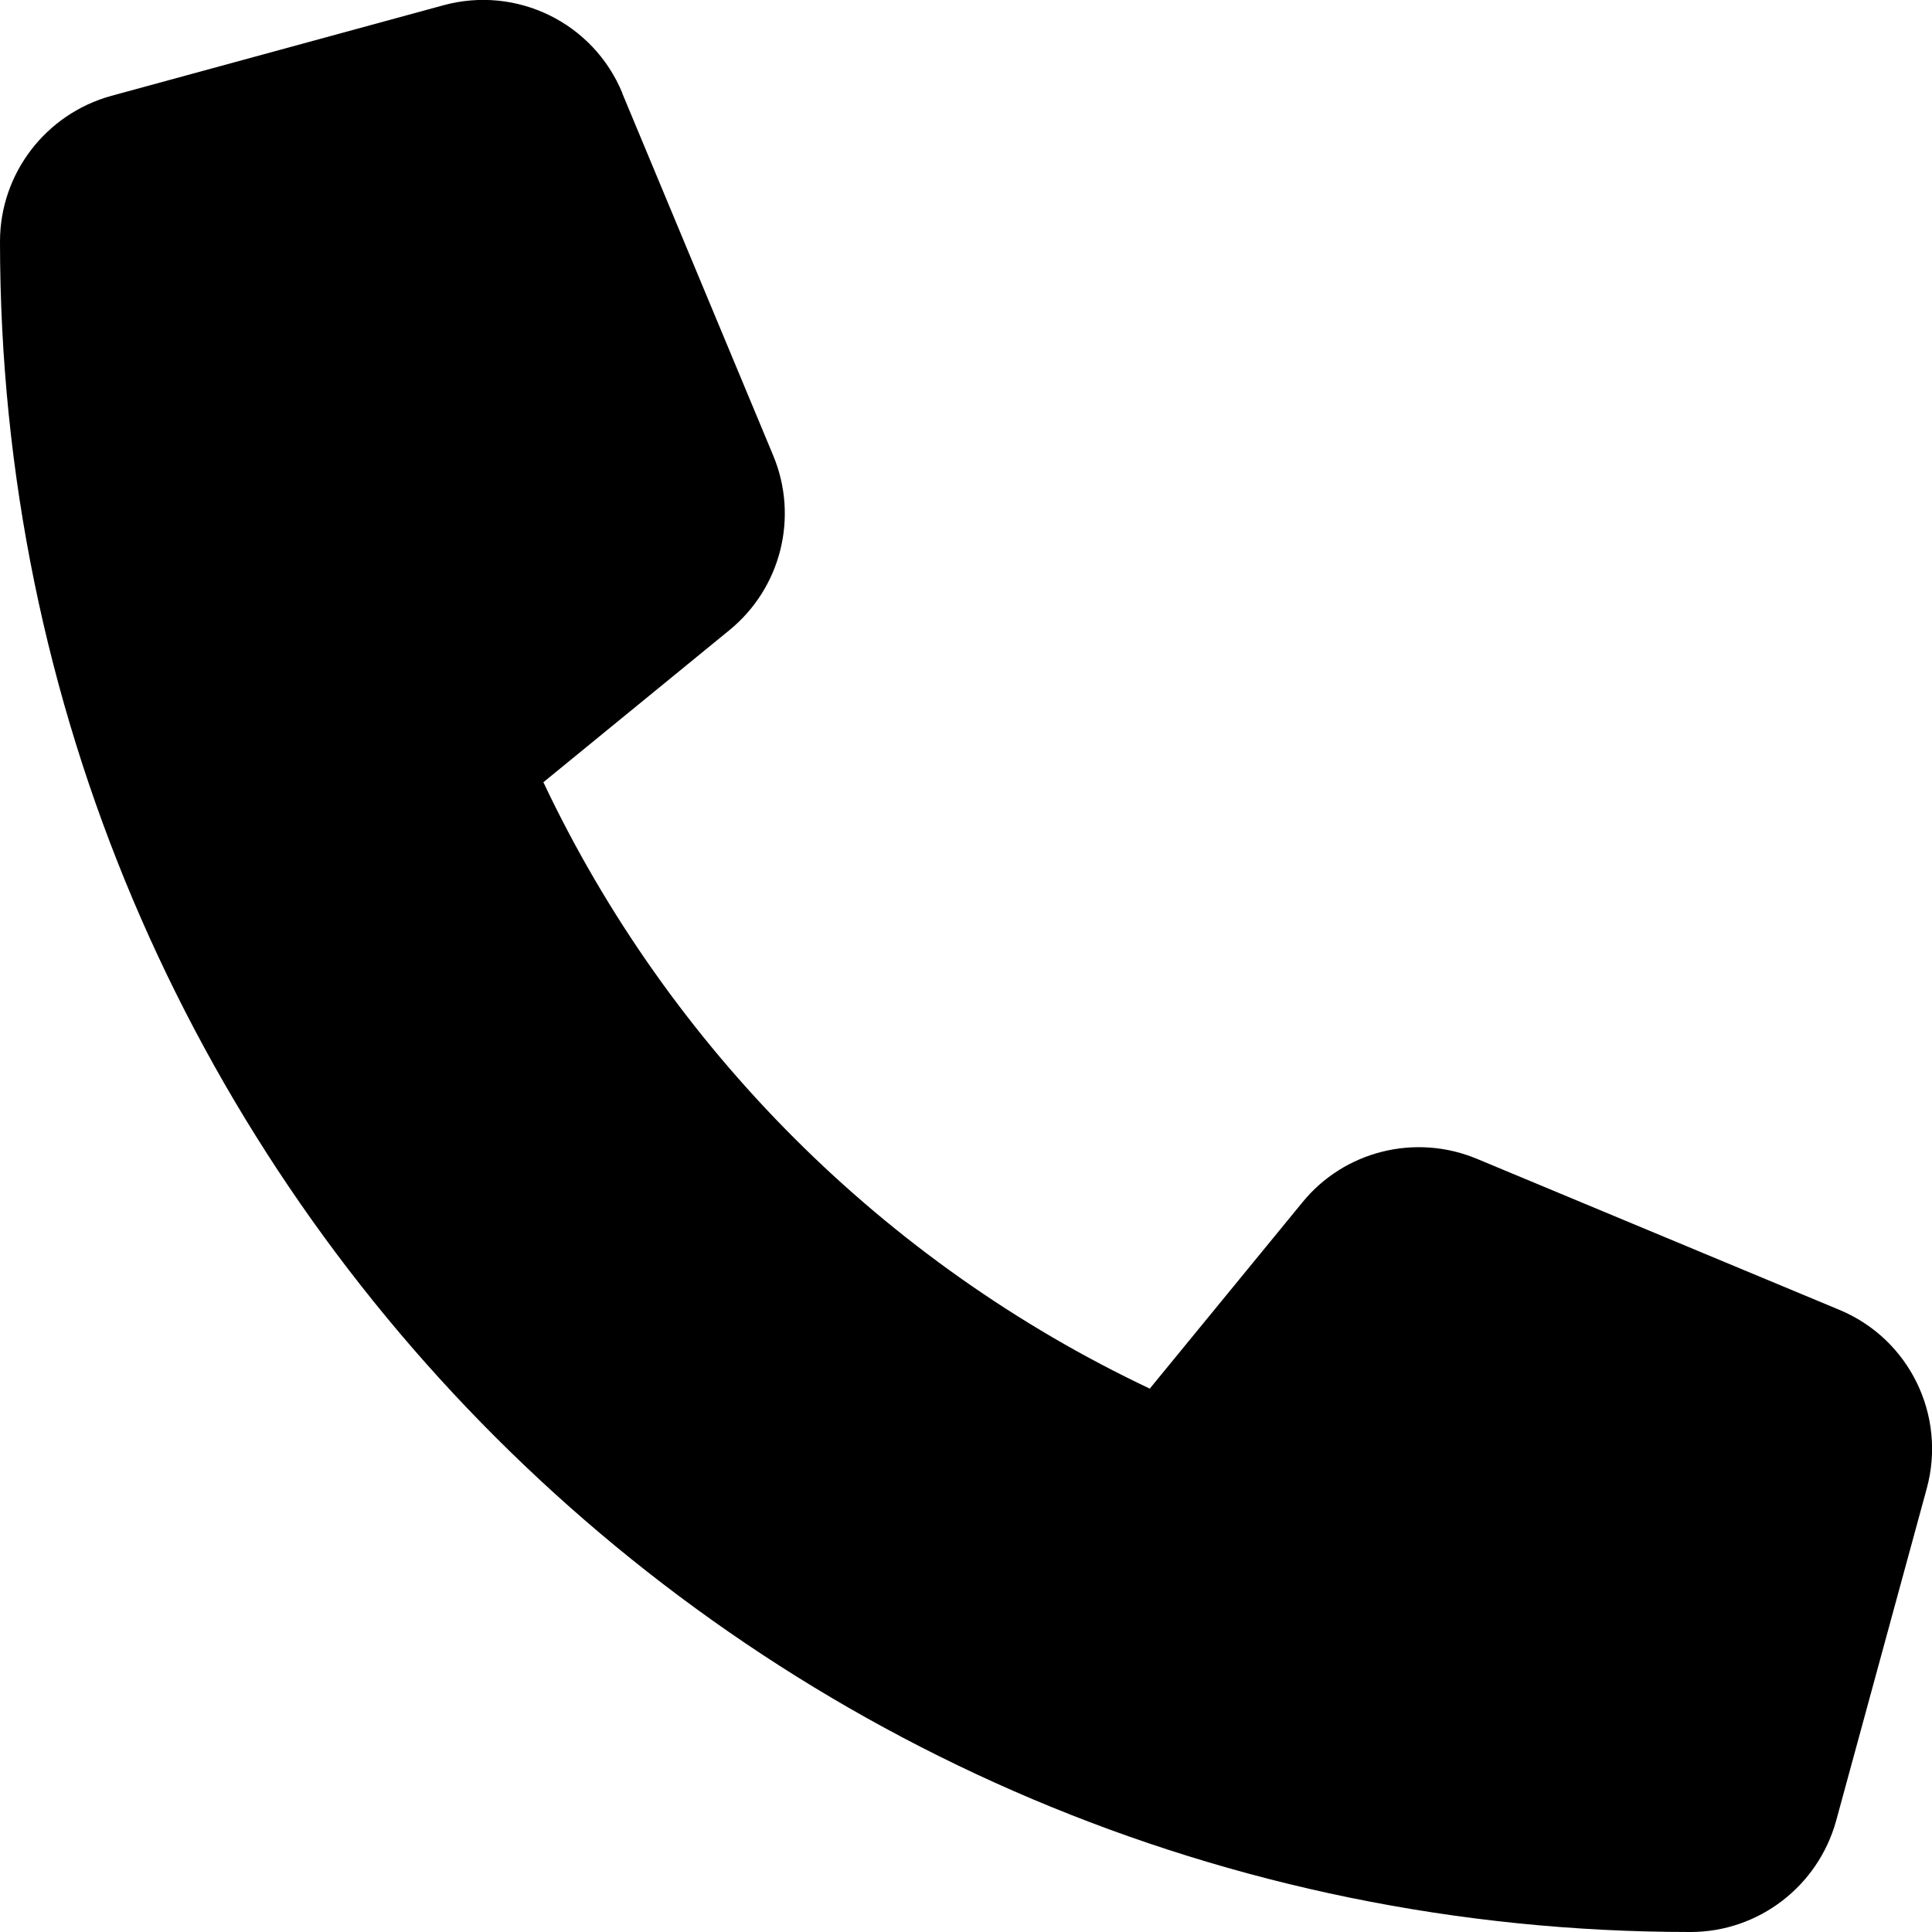
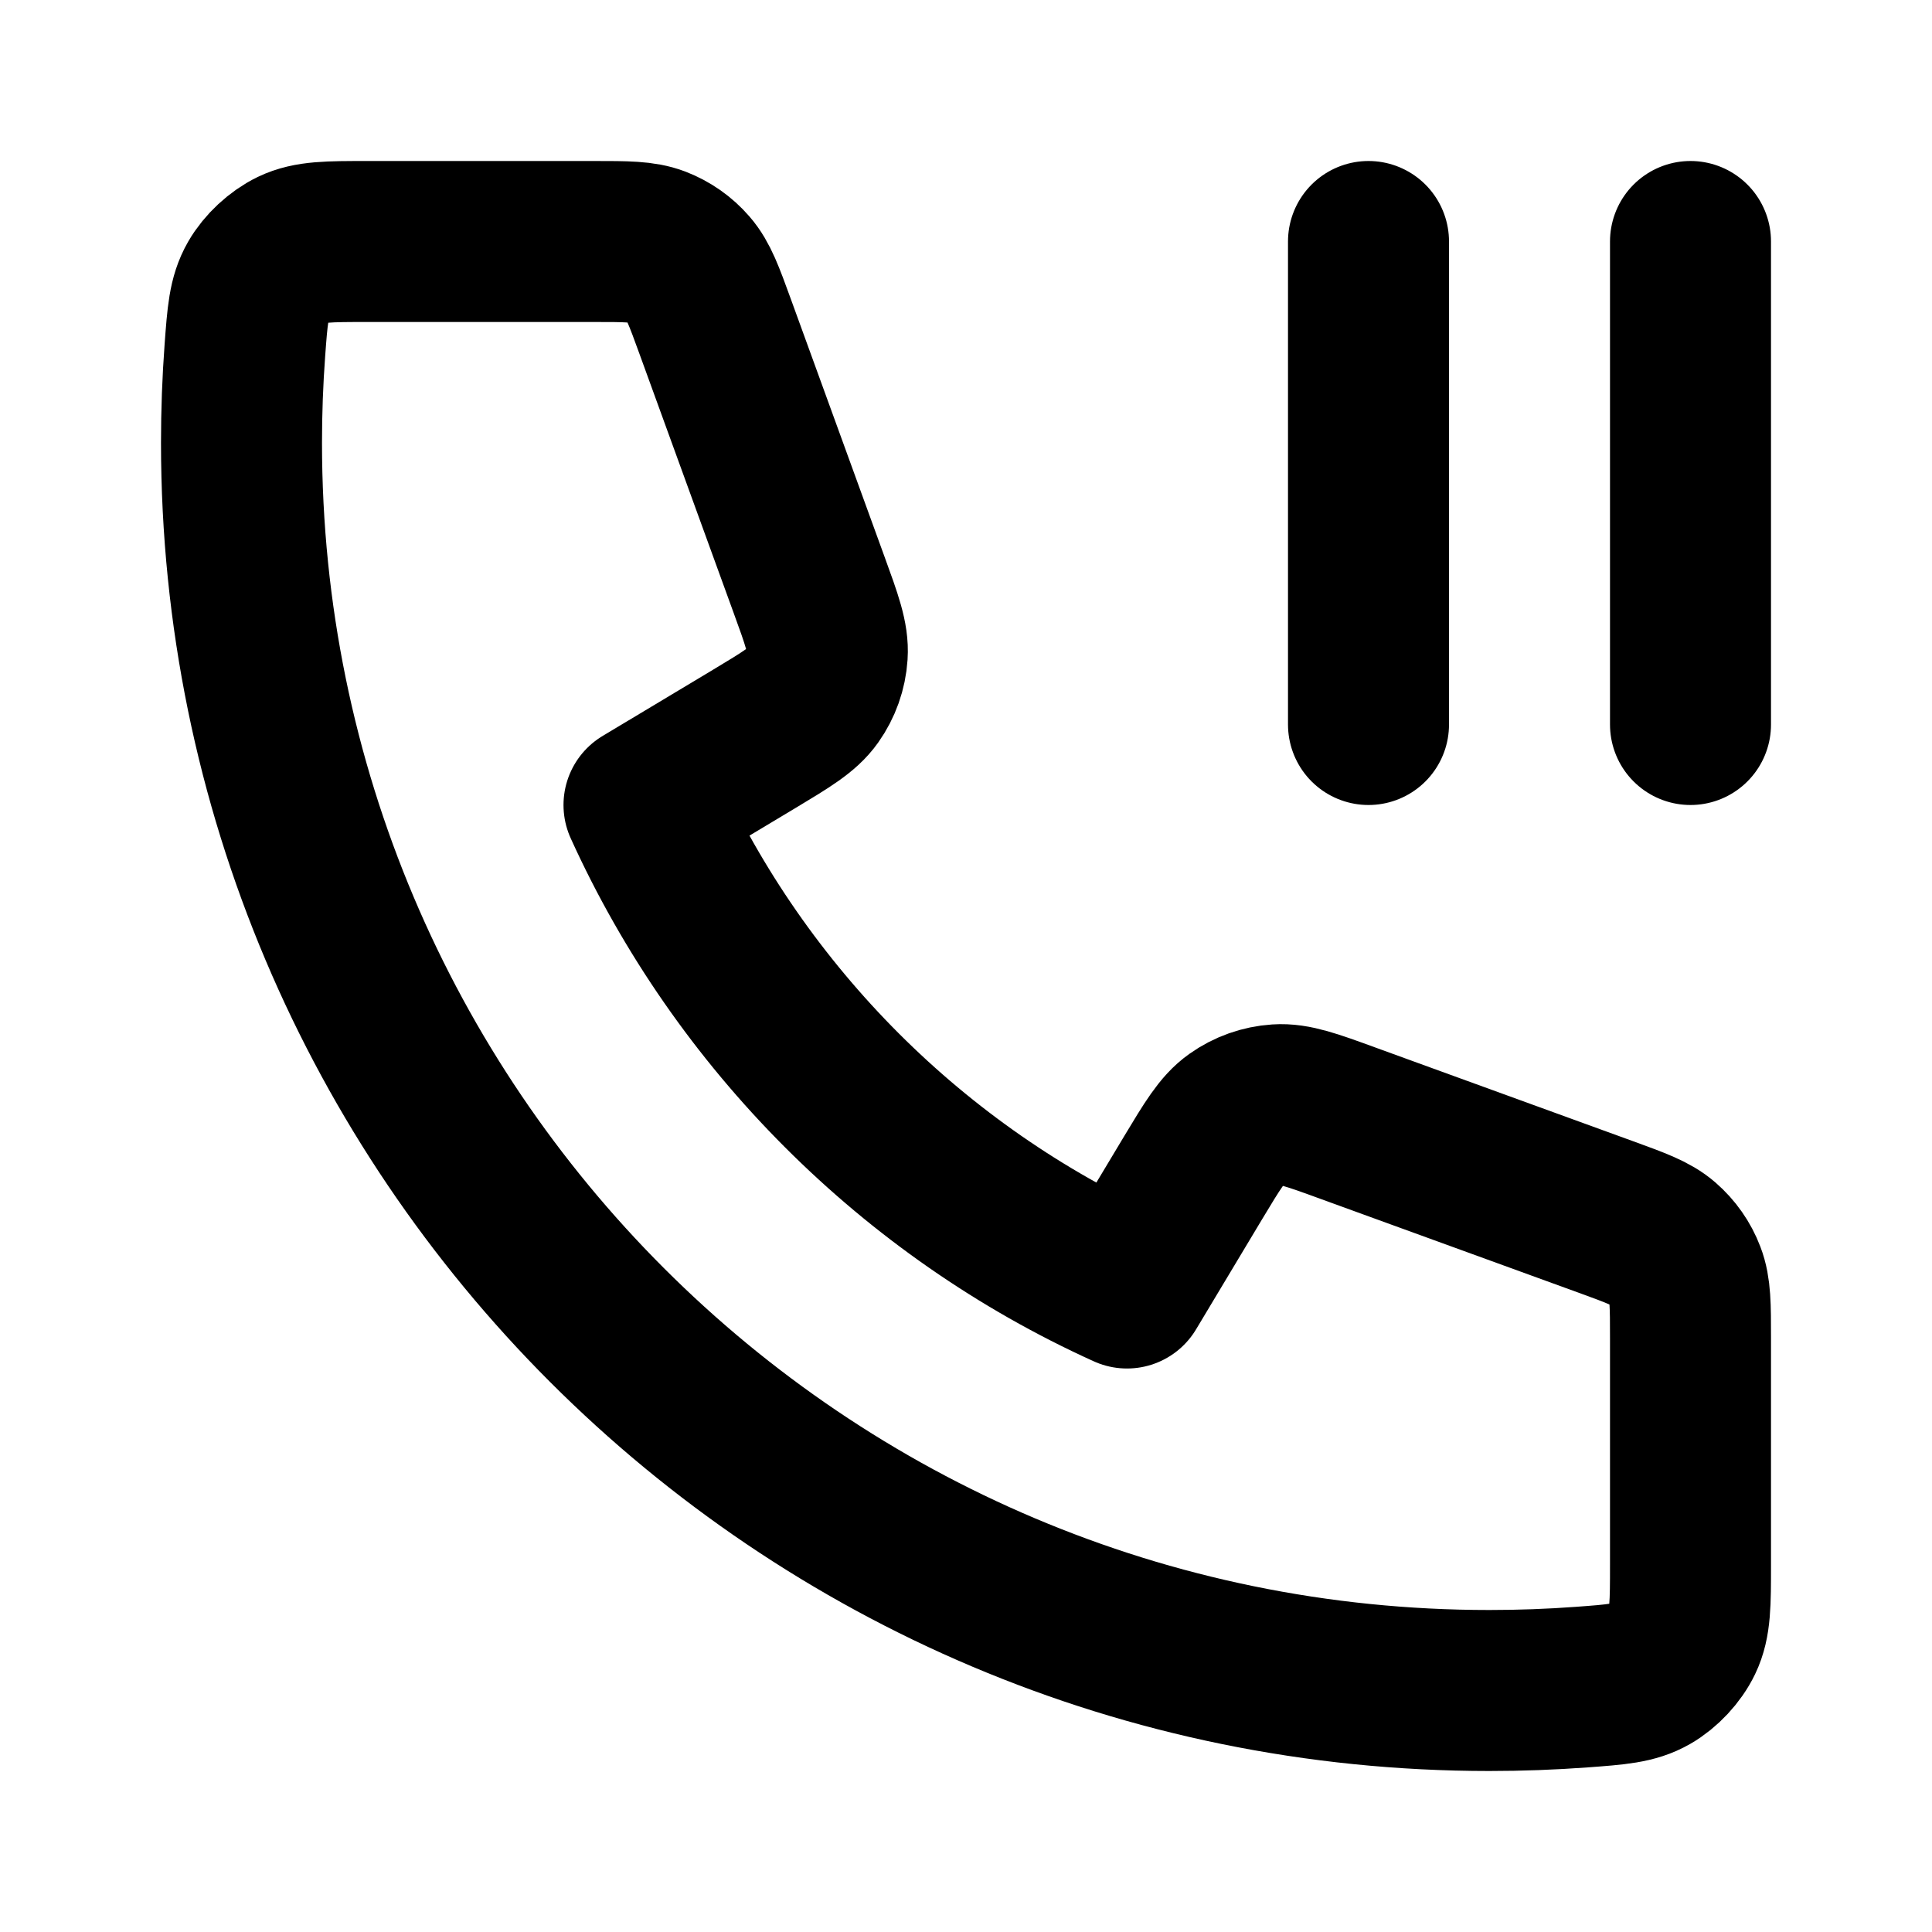
- <svg xmlns="http://www.w3.org/2000/svg" viewBox="0 0 512 512">
-   <path d="M164.9 24.6c-7.7-18.6-28-28.5-47.4-23.2l-88 24C12.1 30.2 0 46 0 64C0 311.4 200.6 512 448 512c18 0 33.8-12.1 38.6-29.5l24-88c5.3-19.4-4.6-39.7-23.2-47.4l-96-40c-16.3-6.8-35.2-2.1-46.3 11.6L304.7 368C234.3 334.7 177.3 277.7 144 207.3L193.3 167c13.7-11.2 18.4-30 11.6-46.3l-40-96z" />
+ <svg xmlns="http://www.w3.org/2000/svg" width="800px" height="800px" viewBox="0 0 24 24" fill="none">
+   <path d="M21 9V3M17 9V3M18.5 21C9.94 21 3 14.06 3 5.5C3 5.114 3.014 4.731 3.042 4.352C3.074 3.917 3.09 3.699 3.204 3.501C3.298 3.337 3.466 3.181 3.636 3.099C3.842 3 4.082 3 4.562 3H7.379C7.783 3 7.985 3 8.158 3.066C8.311 3.125 8.447 3.22 8.554 3.344C8.676 3.484 8.745 3.674 8.883 4.053L10.049 7.26C10.21 7.702 10.29 7.922 10.276 8.132C10.264 8.316 10.201 8.494 10.094 8.645C9.973 8.816 9.771 8.937 9.369 9.179L8 10C9.202 12.649 11.35 14.8 14 16L14.821 14.631C15.063 14.229 15.184 14.027 15.355 13.906C15.506 13.799 15.684 13.736 15.868 13.724C16.078 13.71 16.299 13.79 16.74 13.951L19.947 15.117C20.326 15.255 20.516 15.324 20.656 15.446C20.779 15.553 20.875 15.689 20.933 15.842C21 16.015 21 16.217 21 16.621V19.438C21 19.918 21 20.158 20.901 20.364C20.819 20.535 20.663 20.702 20.499 20.796C20.301 20.91 20.083 20.926 19.648 20.958C19.269 20.986 18.886 21 18.5 21Z" stroke="#000000" stroke-width="2" stroke-linecap="round" stroke-linejoin="round" />
</svg>
